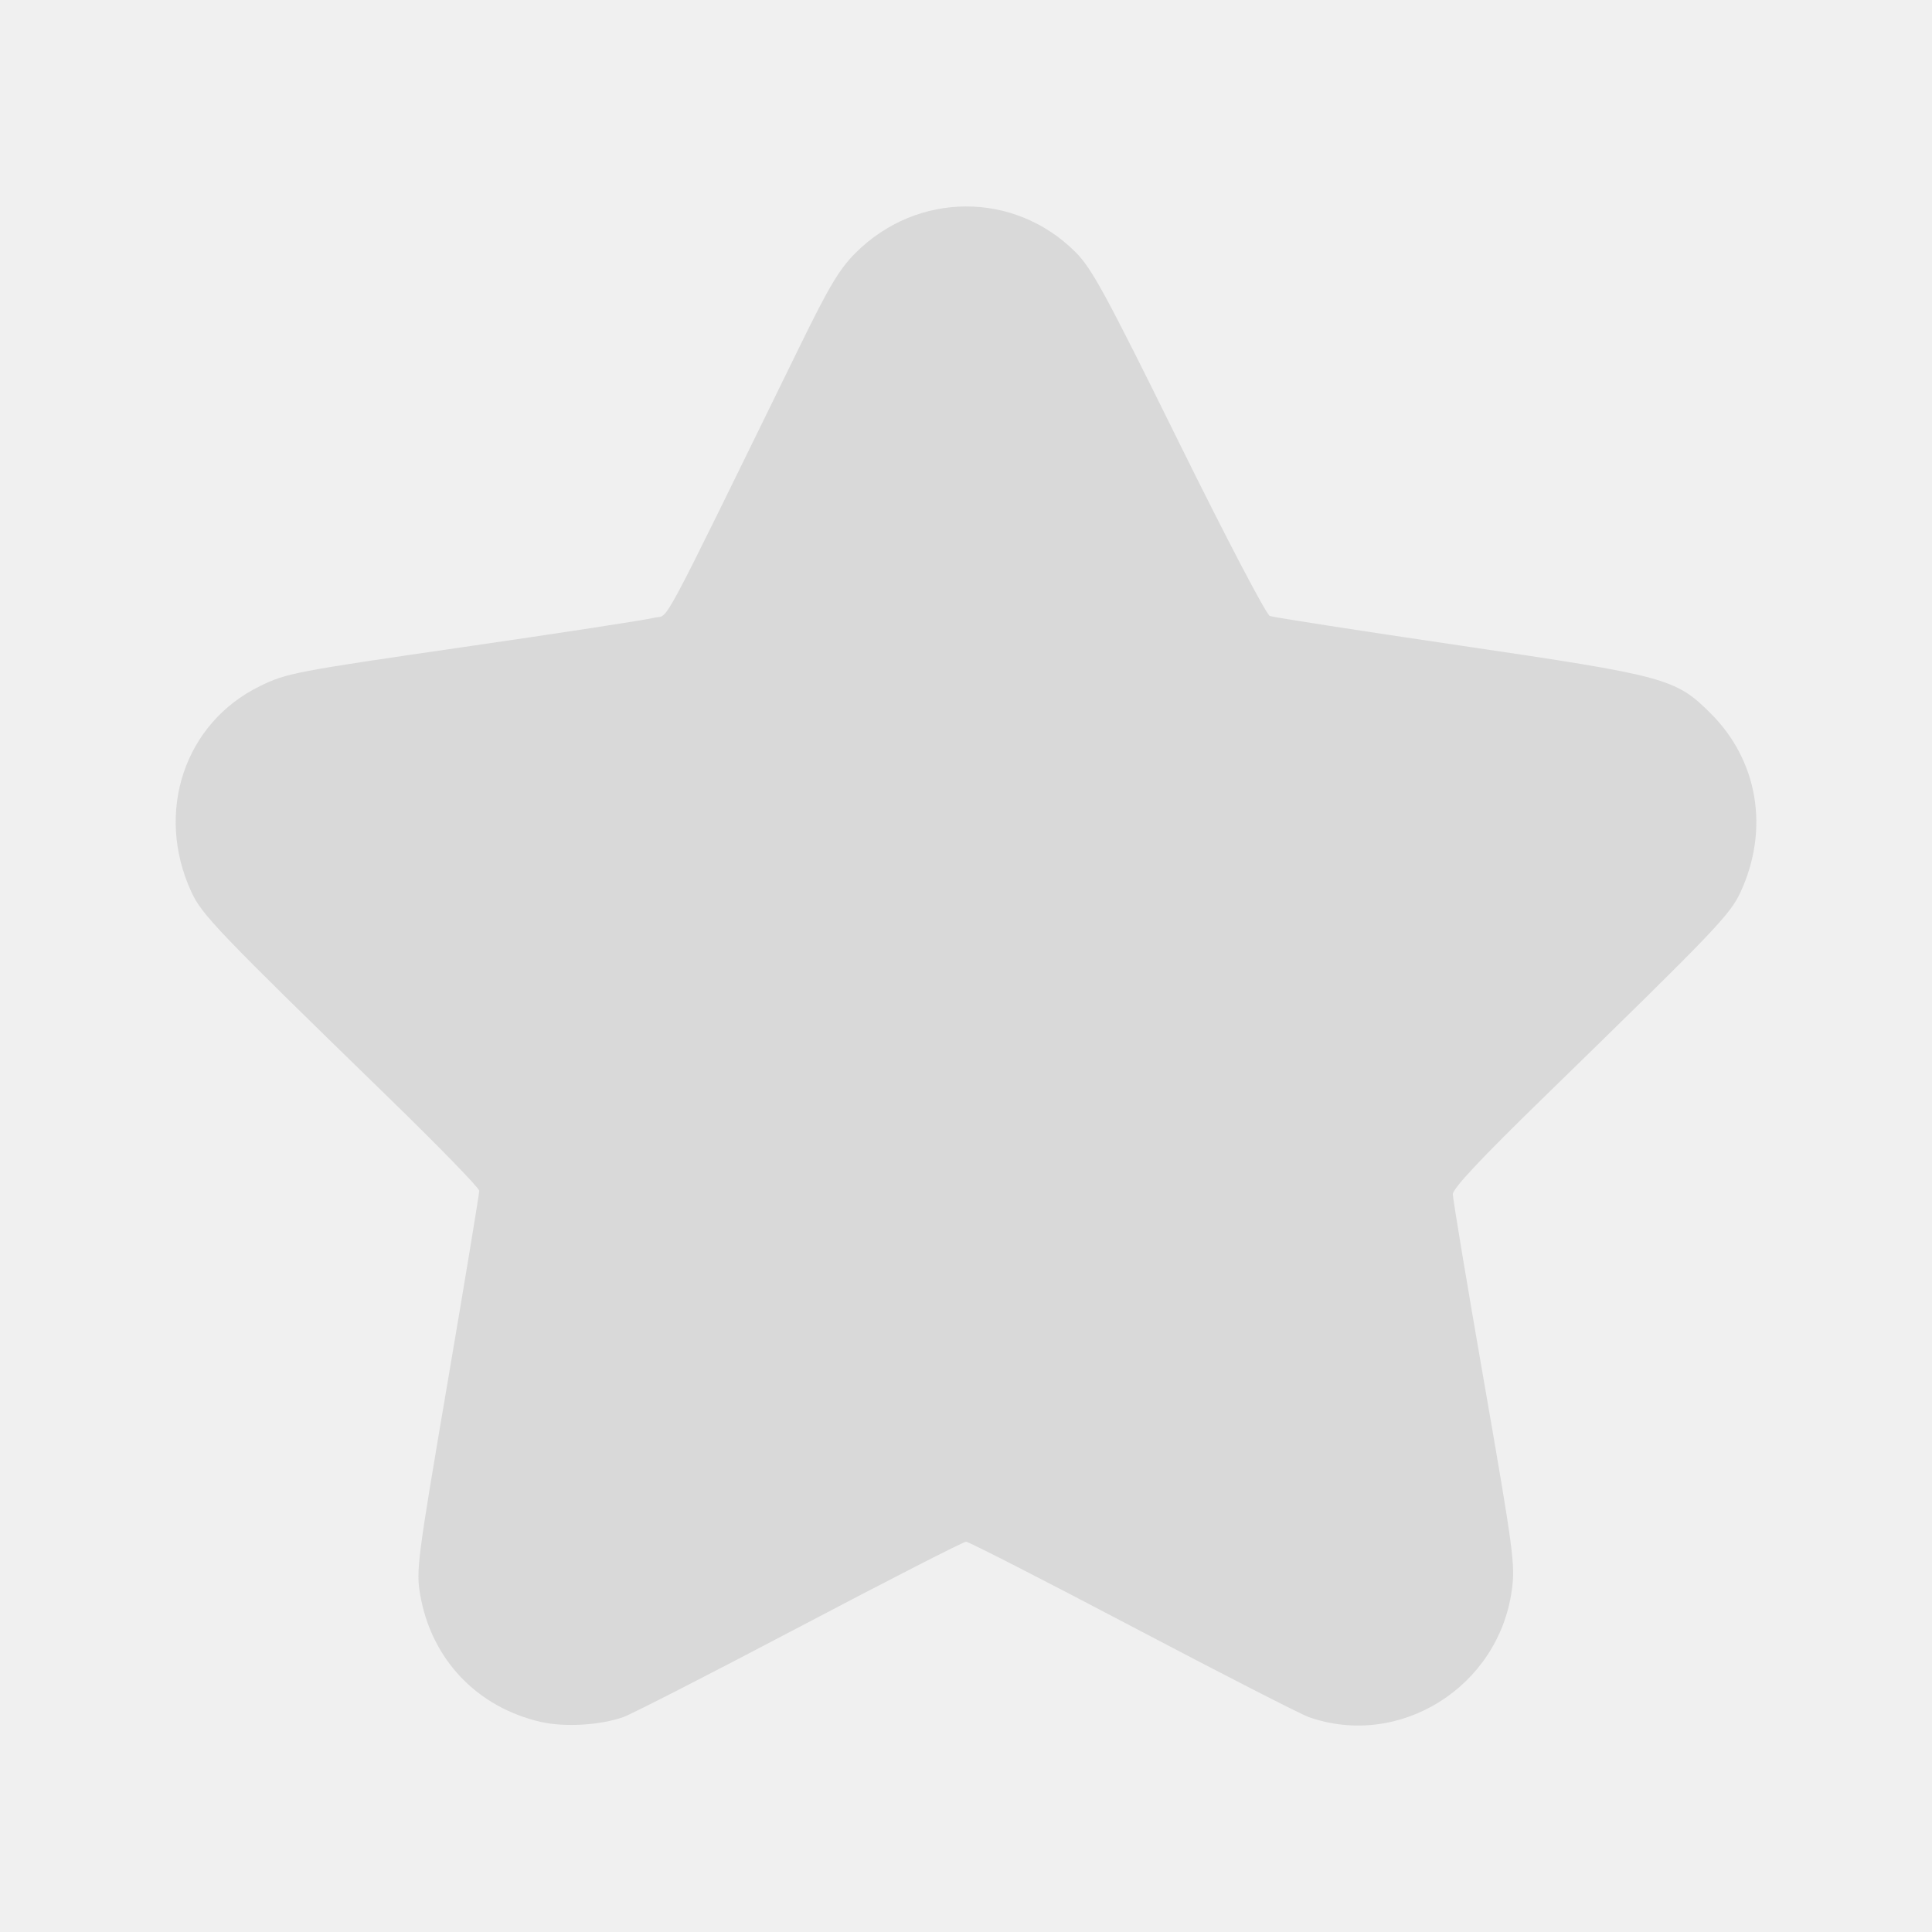
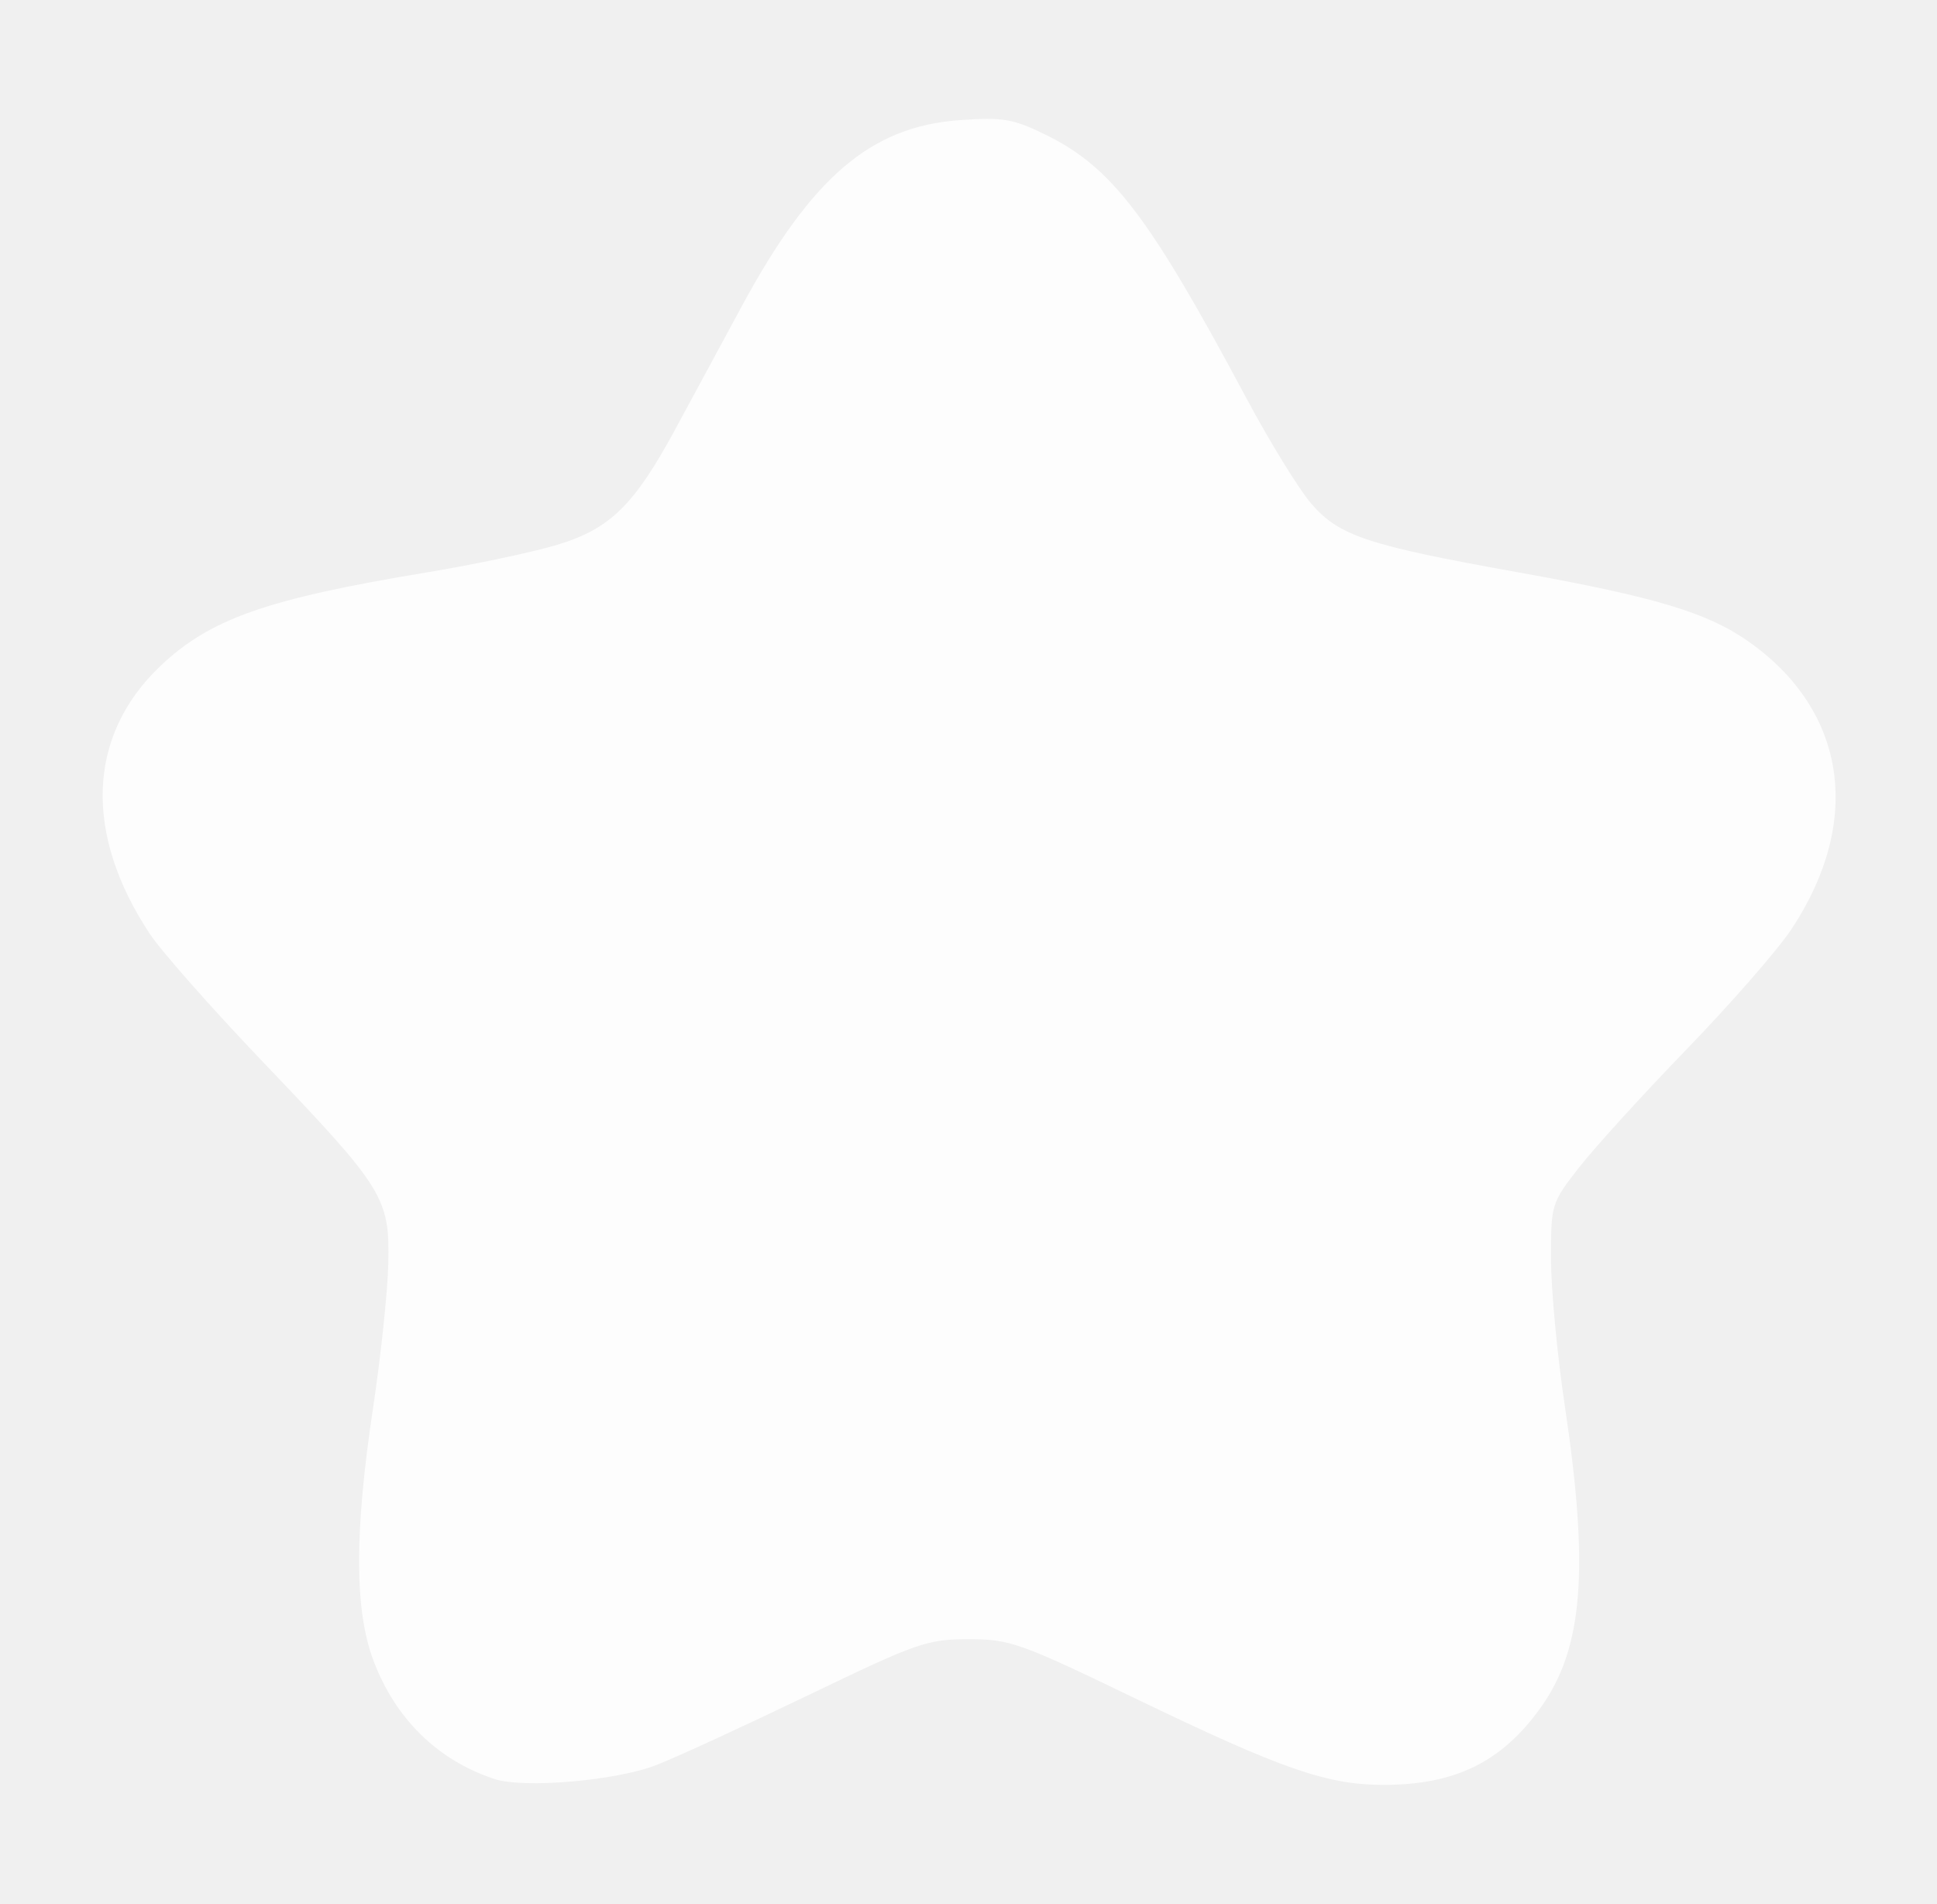
- <svg xmlns="http://www.w3.org/2000/svg" width="500" height="500" viewBox="0 0 132.292 132.292" version="1.1" id="svg5">
-   <defs id="defs2" />
-   <path style="fill:#d9d9d9;stroke-width:0.265;fill-opacity:1" d="m 37.042,117.909 c -4.393,-1.006 -7.514,-4.301 -8.274,-8.734 -0.282,-1.645 -0.189,-2.362 1.879,-14.509 1.196,-7.028 2.172,-12.936 2.168,-13.128 -0.004,-0.193 -2.775,-3.043 -6.158,-6.335 C 14.881,63.747 13.82,62.641 13.092,61.05 10.594,55.593 12.639,49.494 17.811,46.976 c 1.823,-0.888 2.395,-0.997 13.939,-2.671 6.621,-0.96 12.486,-1.86 13.033,-2.002 1.103,-0.285 0.023,1.728 10.058,-18.751 1.94,-3.959 2.652,-5.145 3.741,-6.233 4.227,-4.221 10.872,-4.246 15.061,-0.057 1.119,1.119 2.043,2.817 7.079,13.018 3.264,6.611 5.983,11.804 6.229,11.898 0.24,0.092 6.105,1.003 13.033,2.024 14.152,2.086 14.755,2.25 17.173,4.668 3.218,3.218 4.003,7.897 2.042,12.18 -0.726,1.586 -1.666,2.567 -13.565,14.16 -4.28,4.17 -6.152,6.167 -6.152,6.565 0,0.315 0.966,6.124 2.147,12.91 2.006,11.527 2.13,12.46 1.893,14.19 -0.911,6.645 -7.679,10.883 -13.899,8.704 -0.548,-0.192 -5.979,-2.973 -12.069,-6.18 -6.09,-3.207 -11.222,-5.831 -11.403,-5.831 -0.181,0 -5.307,2.621 -11.389,5.824 -6.083,3.203 -11.519,5.987 -12.081,6.185 -1.585,0.559 -4.02,0.702 -5.64,0.332 z" id="path927" />
+ <svg xmlns="http://www.w3.org/2000/svg" width="469.083" height="460.848" viewBox="0 0 124.112 121.933" version="1.1" id="svg5" xml:space="preserve">
+   <defs id="defs2">
+     <filter style="color-interpolation-filters:sRGB" id="filter41397" x="-0.464" y="-0.464" width="2.024" height="2.004">
+       <feFlood flood-opacity="0.498" flood-color="rgb(0,0,0)" result="flood" id="feFlood41387" />
+       <feComposite in="flood" in2="SourceGraphic" operator="in" result="composite1" id="feComposite41389" />
+       <feGaussianBlur in="composite1" stdDeviation="3" result="blur" id="feGaussianBlur41391" />
+       <feOffset dx="1.497" dy="1.198" result="offset" id="feOffset41393" />
+       <feComposite in="SourceGraphic" in2="offset" operator="over" result="composite2" id="feComposite41395" />
+     </filter>
+     <filter style="color-interpolation-filters:sRGB" id="filter48262" x="-0.117" y="-0.118" width="1.376" height="1.38">
+       <feFlood flood-opacity="0.212" flood-color="rgb(0,0,0)" result="flood" id="feFlood48252" />
+       <feComposite in="flood" in2="SourceGraphic" operator="in" result="composite1" id="feComposite48254" />
+       <feGaussianBlur in="composite1" stdDeviation="1" result="blur" id="feGaussianBlur48256" />
+       <feOffset dx="0.7" dy="0.7" result="offset" id="feOffset48258" />
+       <feComposite in="SourceGraphic" in2="offset" operator="over" result="composite2" id="feComposite48260" />
+     </filter>
+   </defs>
+   <path style="fill:#ffffff;stroke-width:0.434;fill-opacity:0.85" d="m 31.675,113.967 c -3.639,-1.201 -6.355,-3.866 -7.756,-7.61 -1.208,-3.229 -1.213,-8.212 -0.015,-16.163 0.498,-3.306 0.938,-7.475 0.976,-9.265 0.091,-4.194 -0.274,-4.781 -7.967,-12.827 -3.281,-3.431 -6.57,-7.152 -7.31,-8.269 -4.255,-6.424 -4.012,-12.71 0.664,-17.157 3.189,-3.033 6.825,-4.311 17.07,-6.004 2.984,-0.493 6.718,-1.28 8.3,-1.75 3.423,-1.016 4.983,-2.531 7.617,-7.396 0.962,-1.776 2.877,-5.318 4.256,-7.872 4.486,-8.305 8.294,-11.56 13.992,-11.959 2.764,-0.193 3.412,-0.084 5.472,0.924 4.266,2.087 6.632,5.186 12.868,16.855 1.494,2.796 3.366,5.842 4.159,6.768 1.786,2.086 3.582,2.685 13.246,4.418 8.871,1.591 12.199,2.595 14.855,4.484 6.236,4.434 7.261,11.492 2.672,18.402 -0.87,1.31 -3.876,4.752 -6.681,7.651 -2.805,2.898 -5.914,6.312 -6.908,7.587 -1.786,2.288 -1.808,2.362 -1.805,5.859 0.002,1.948 0.398,6.178 0.882,9.4 1.573,10.486 1.177,15.527 -1.52,19.32 -2.489,3.501 -5.483,4.982 -10.075,4.982 -3.657,0 -6.506,-0.992 -15.978,-5.562 -7.354,-3.548 -7.977,-3.769 -10.632,-3.769 -2.641,0 -3.29,0.226 -10.198,3.553 -4.058,1.954 -8.452,3.977 -9.764,4.494 -2.577,1.016 -8.517,1.533 -10.418,0.906 z" id="path969" />
</svg>
